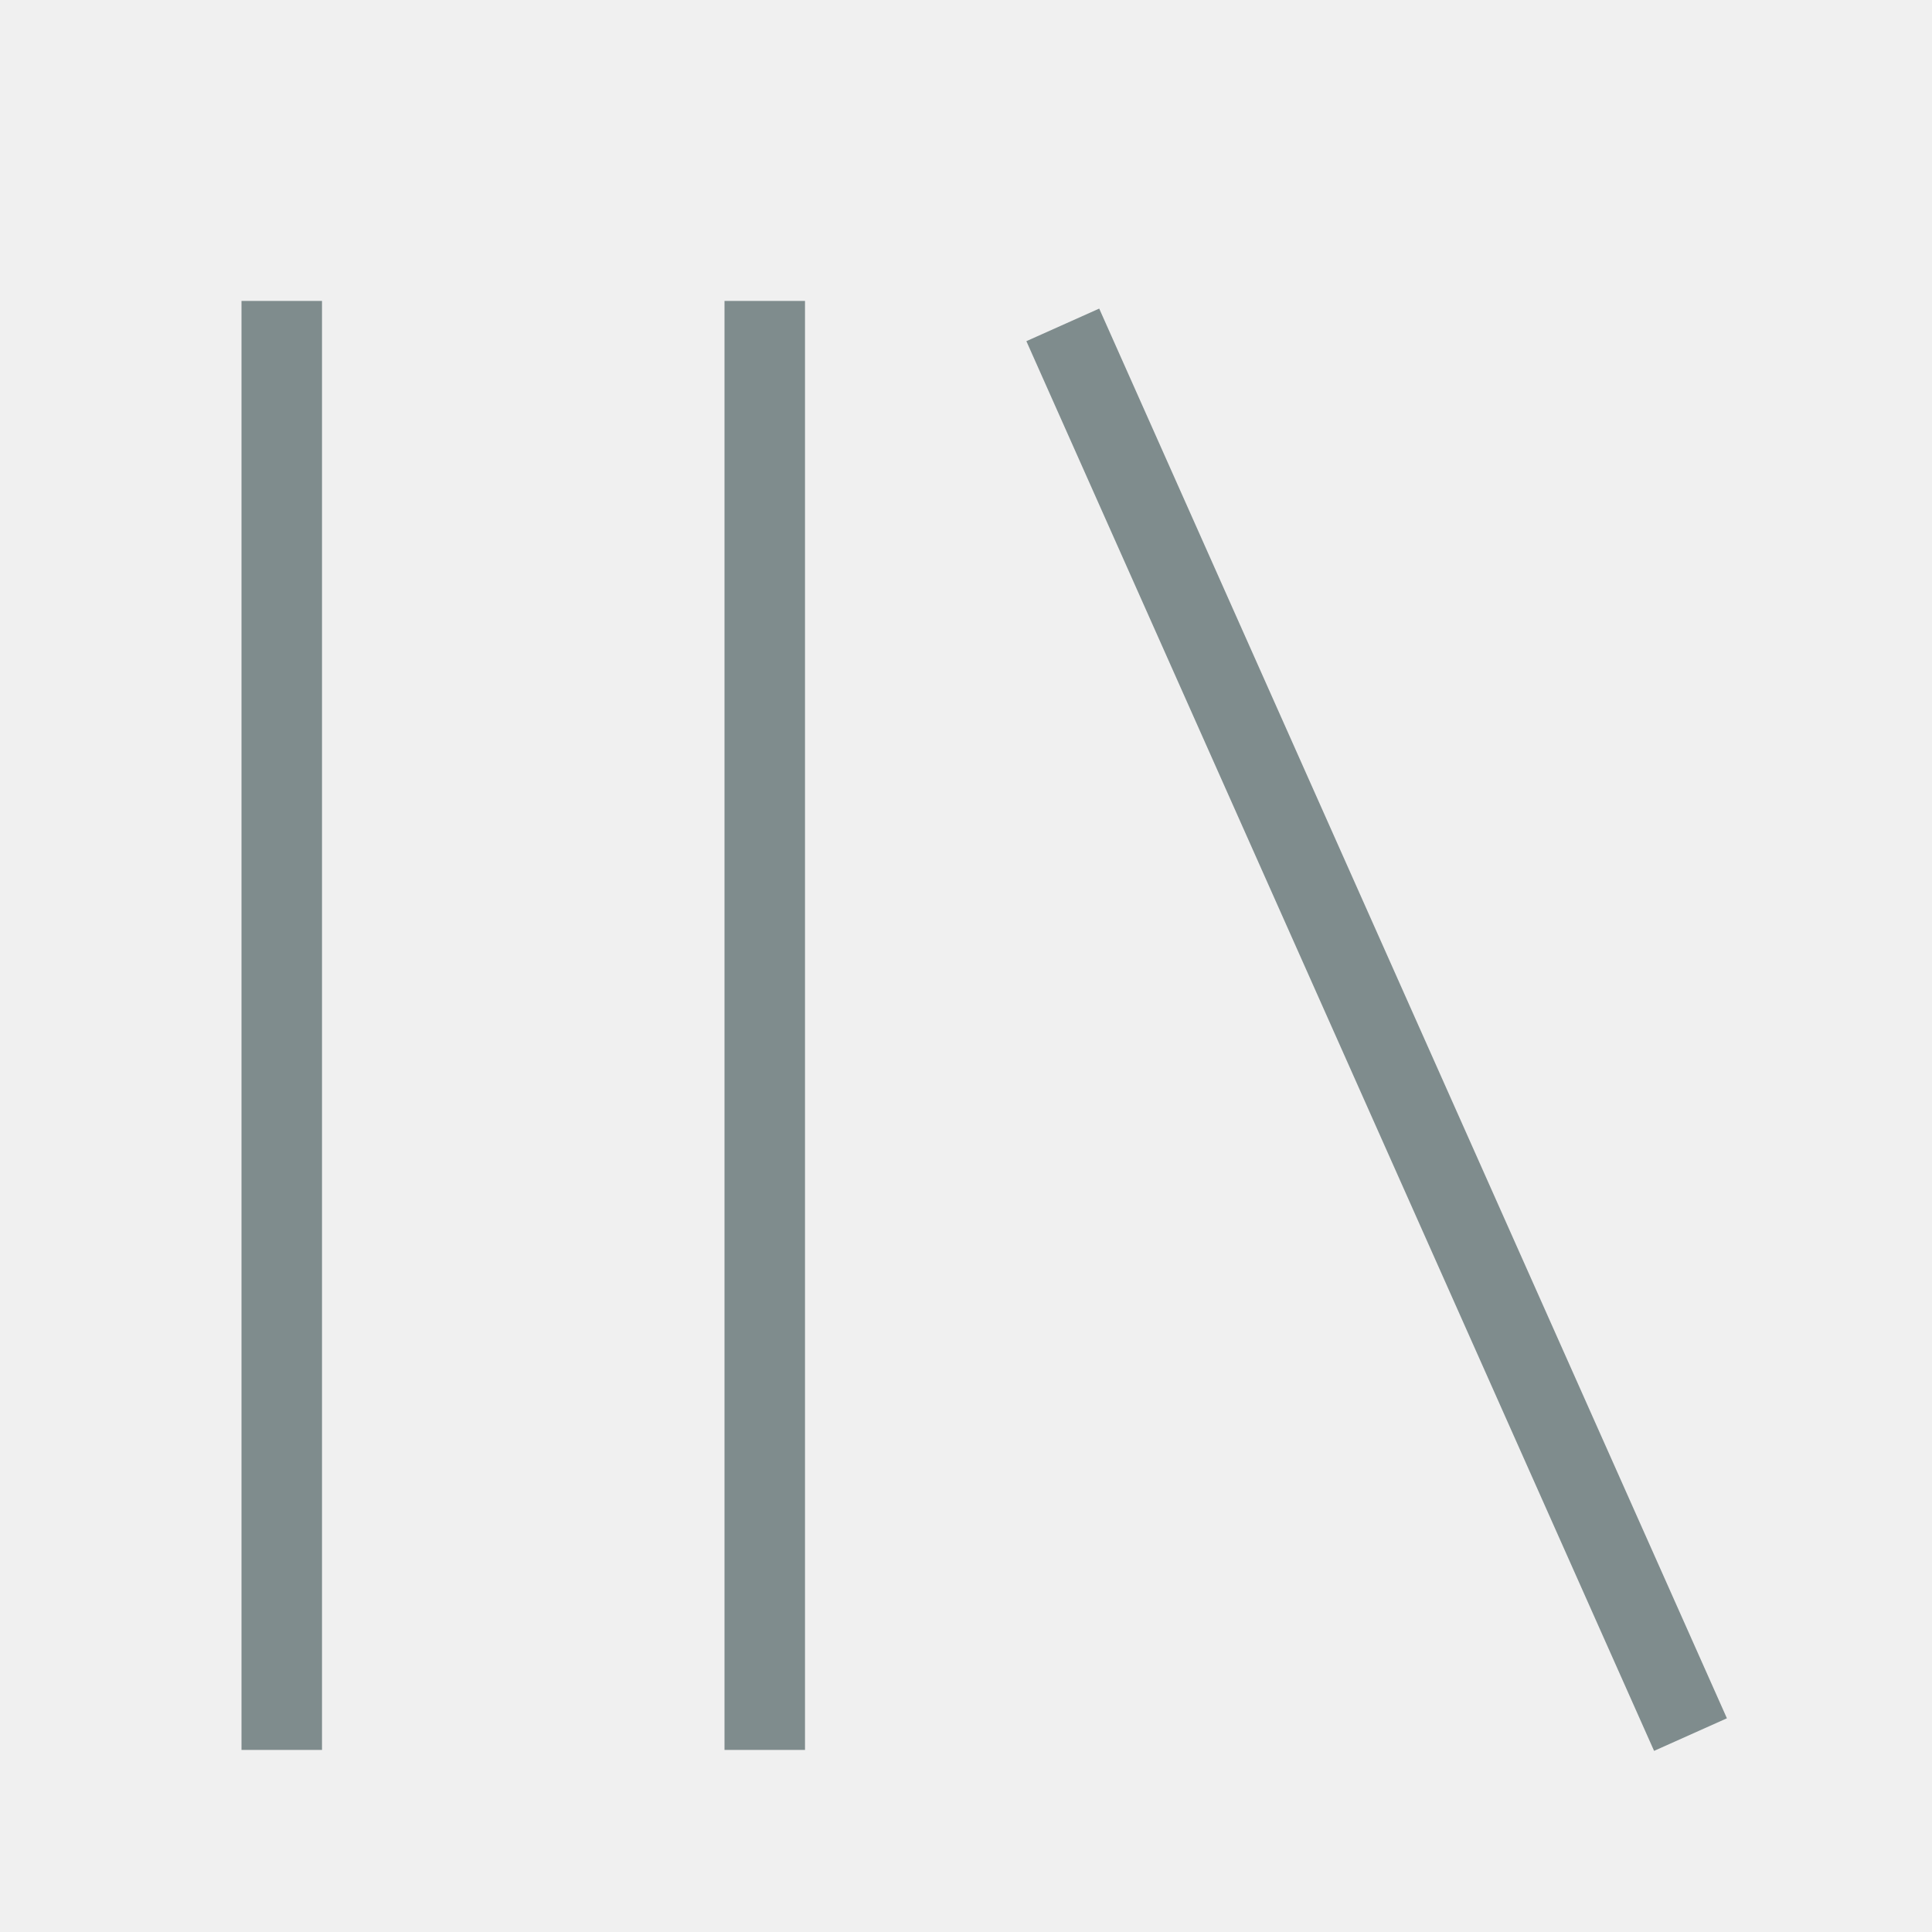
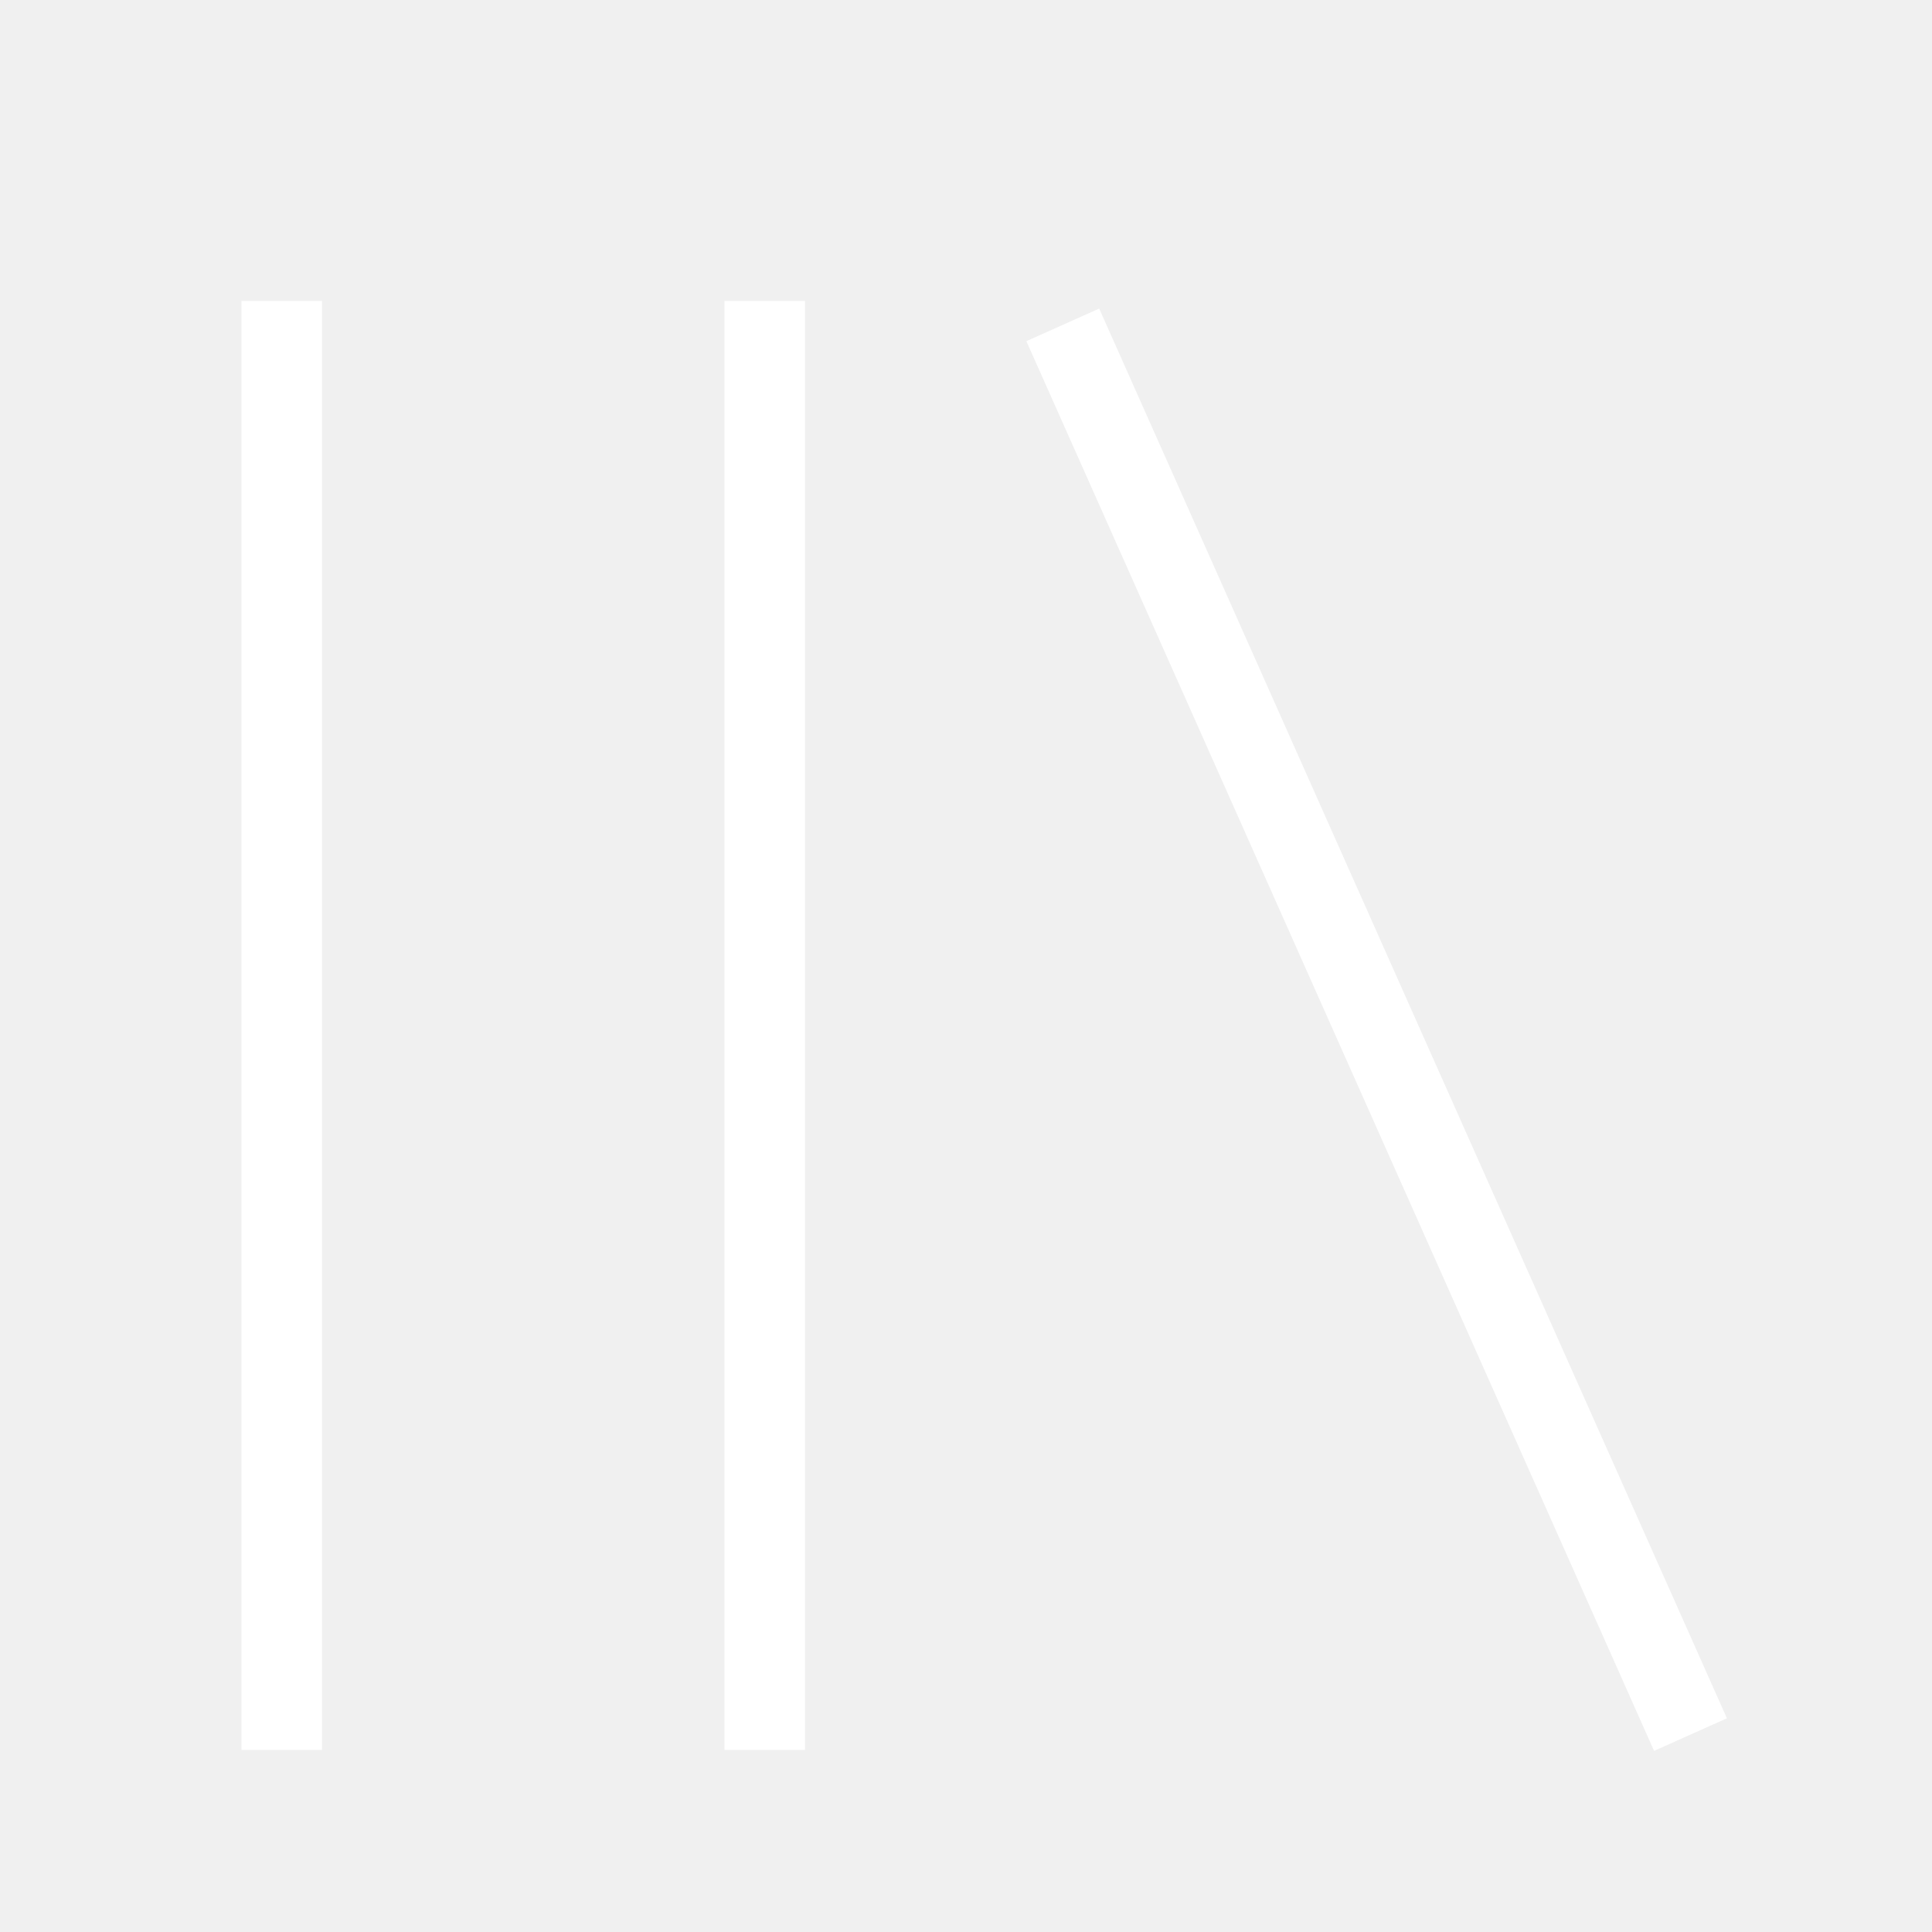
<svg xmlns="http://www.w3.org/2000/svg" viewBox="0 0 512 512">
-   <path d="M291.301 81.778l166.349 373.587-19.301 8.635-166.349-373.587zM64 463.746v-384h21.334v384h-21.334zM192 463.746v-384h21.334v384h-21.334z" fill="#7F8C8D" />
+   <path d="M291.301 81.778l166.349 373.587-19.301 8.635-166.349-373.587zM64 463.746v-384h21.334v384h-21.334zM192 463.746v-384h21.334v384h-21.334z" fill="#FFF" />
</svg>
